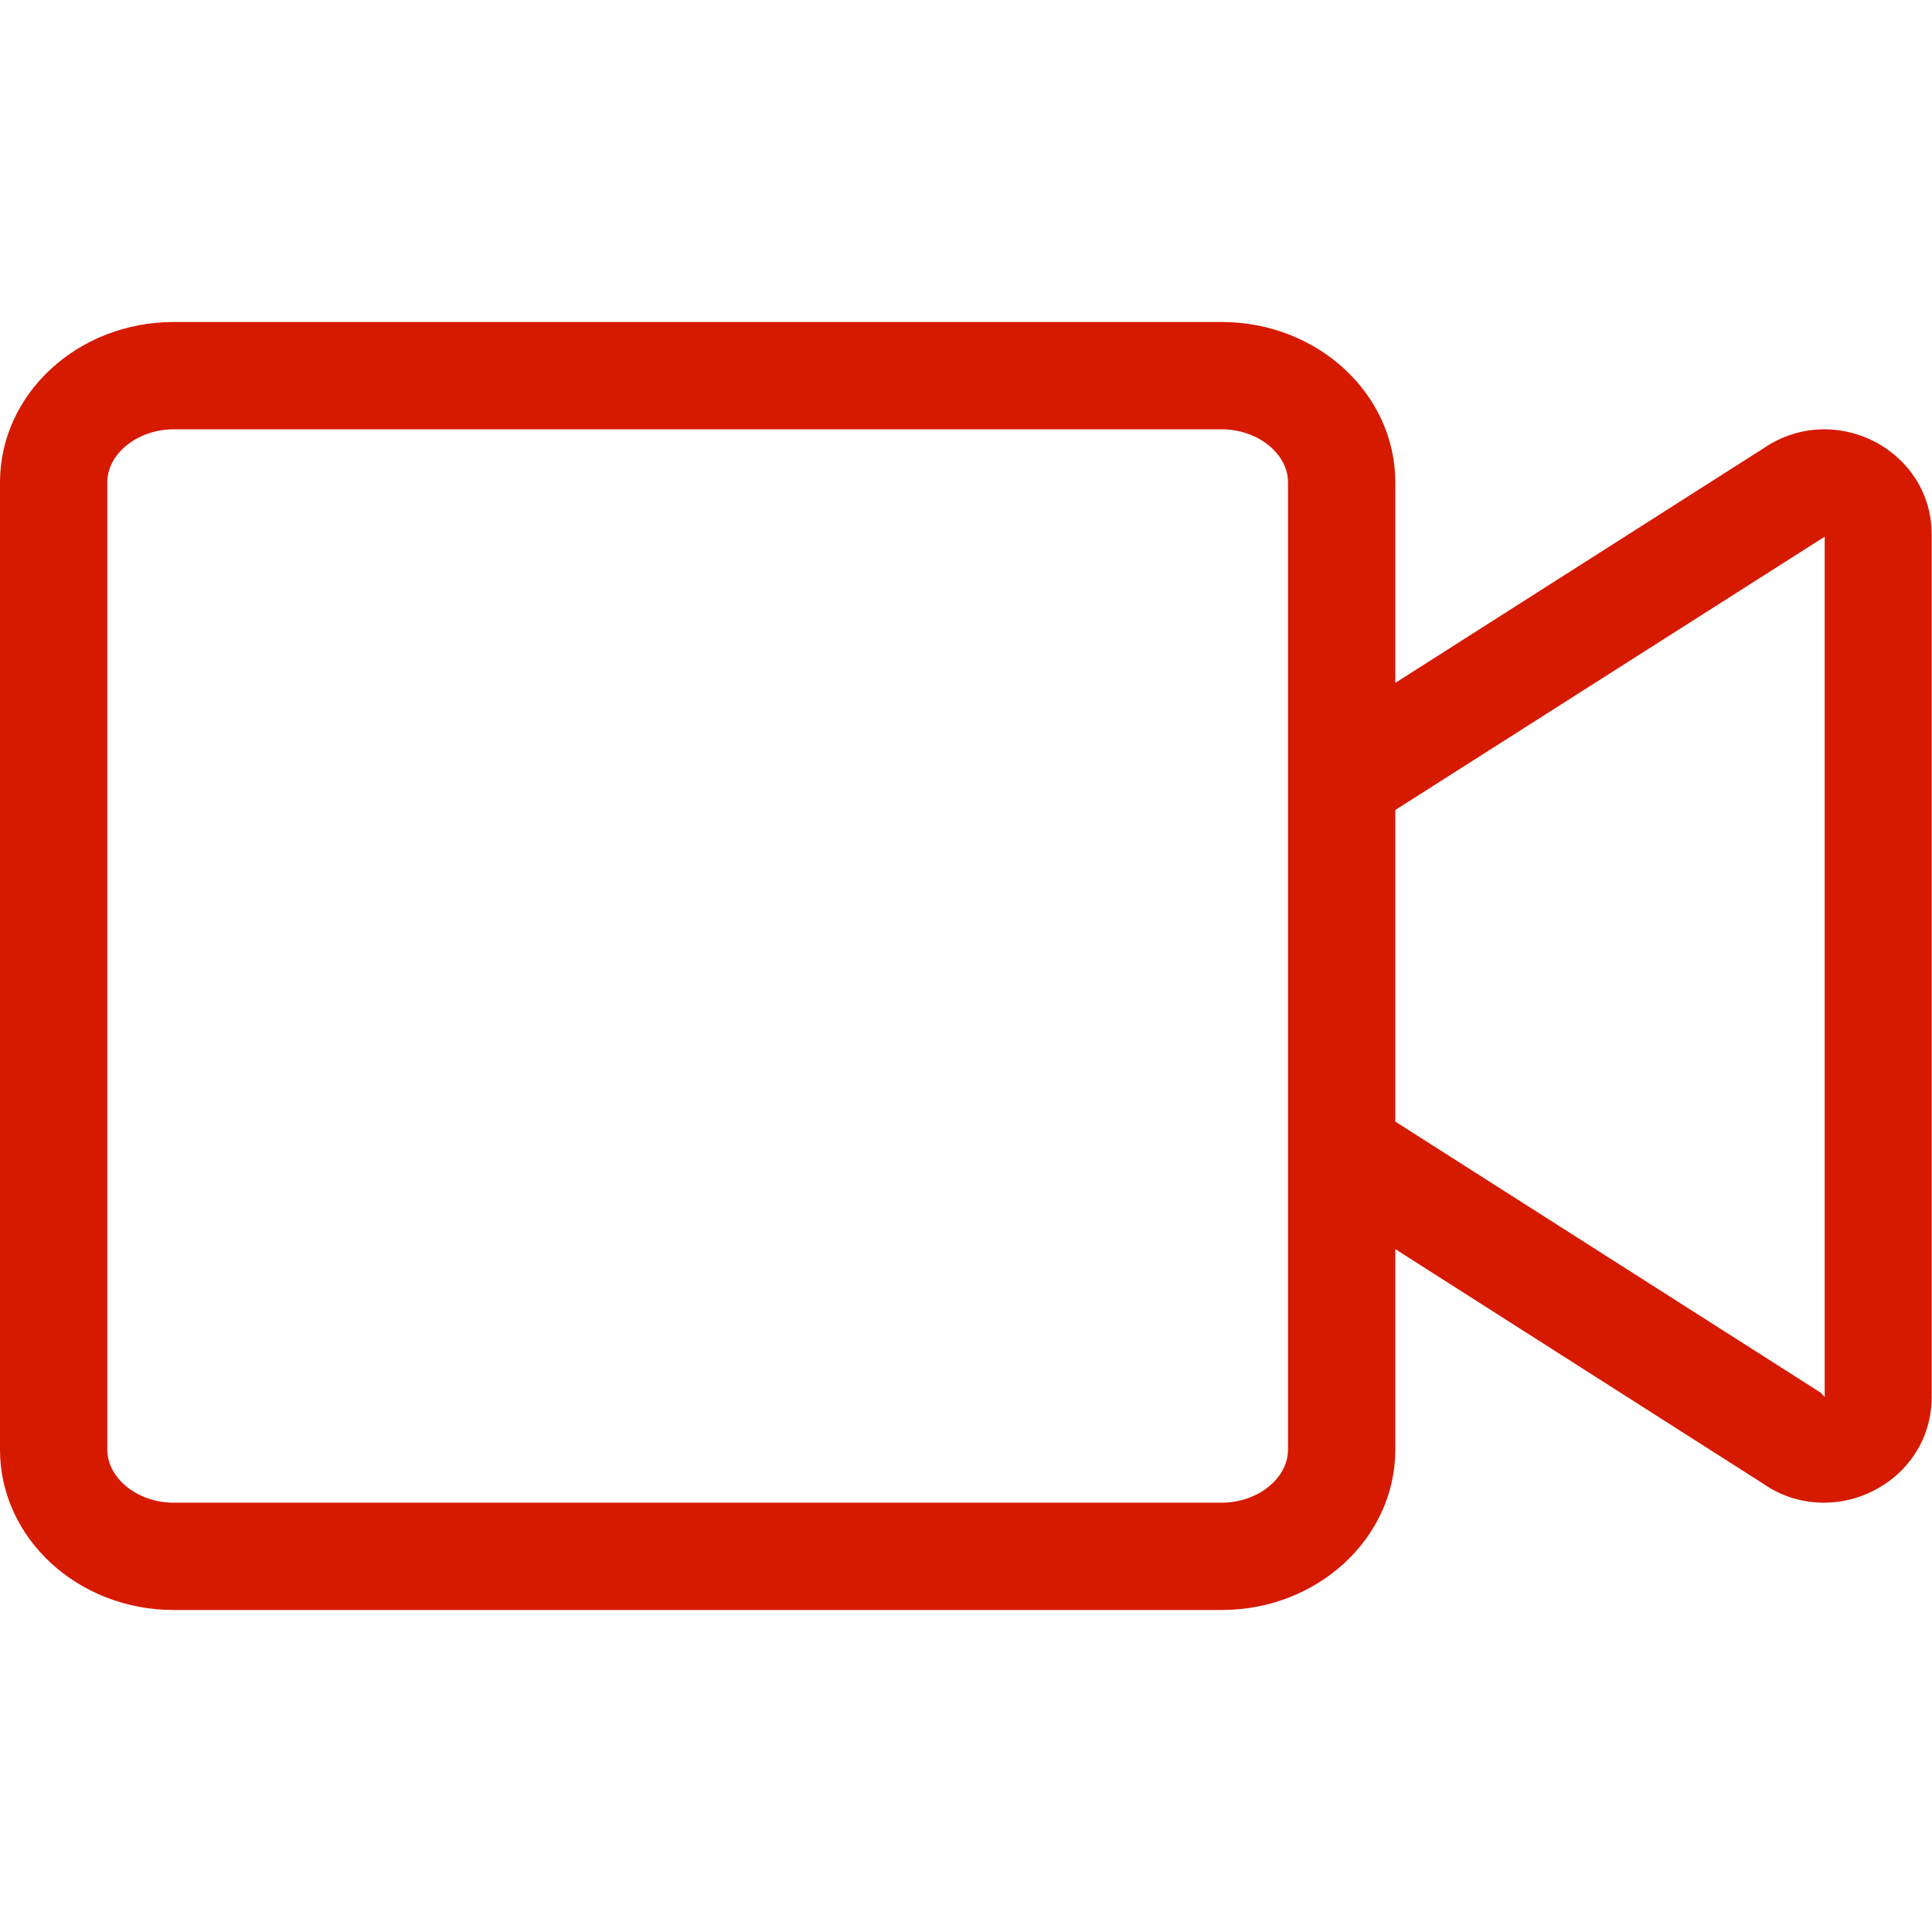
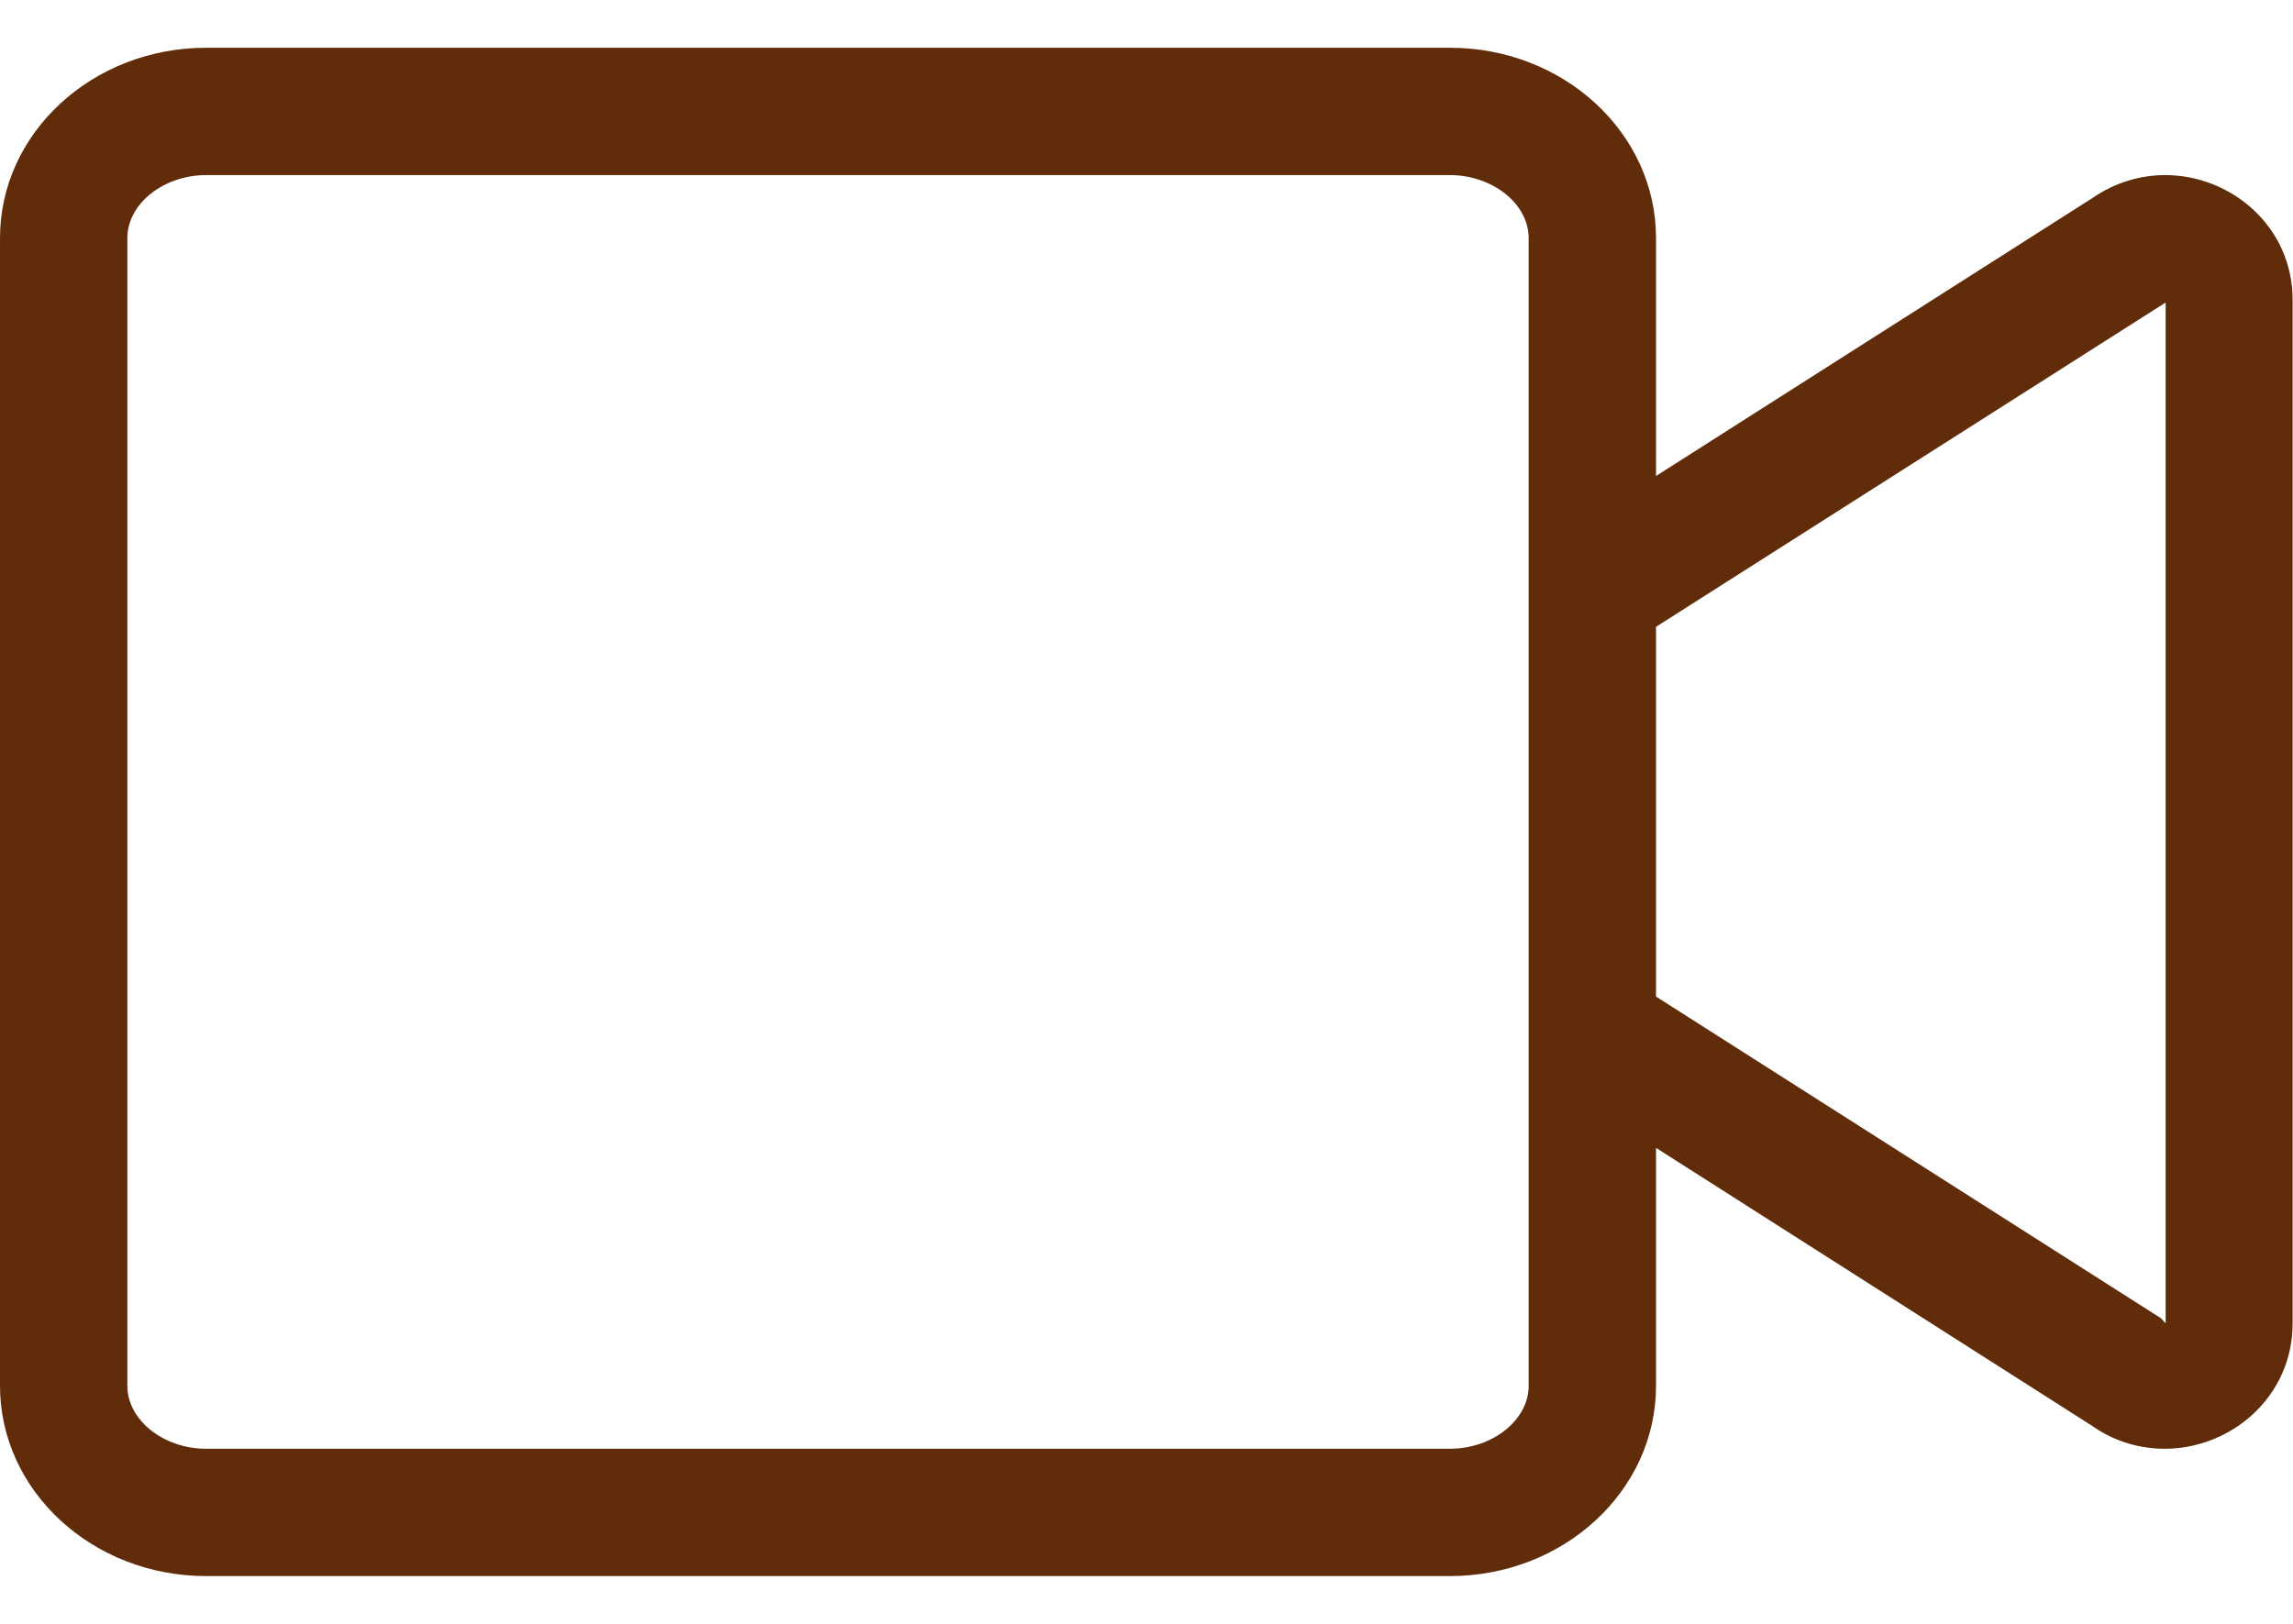
- <svg xmlns="http://www.w3.org/2000/svg" width="24" height="24" viewBox="0 0 24 24" fill="none">
-   <path d="M22.663 5.333C22.404 5.333 22.142 5.408 21.904 5.571L17.333 8.483V5.992C17.333 4.892 16.367 4 15.175 4H2.158C0.967 4 0 4.892 0 5.992V18.008C0 19.108 0.967 20 2.158 20H15.175C16.367 20 17.333 19.108 17.333 18.008V15.517L21.9 18.429C22.137 18.596 22.404 18.667 22.658 18.667C23.35 18.667 23.996 18.125 23.996 17.354V6.646C24 5.875 23.354 5.333 22.663 5.333ZM16 18.008C16 18.367 15.621 18.667 15.175 18.667H2.158C1.712 18.667 1.333 18.367 1.333 18.008V5.992C1.333 5.633 1.712 5.333 2.158 5.333H15.175C15.621 5.333 16 5.633 16 5.992V18.008ZM22.667 17.354L22.617 17.3L17.333 13.933V10.062L22.667 6.667V17.354Z" fill="#D61A00" />
+ <svg xmlns="http://www.w3.org/2000/svg" width="24" height="17" viewBox="0 0 24 17" fill="none">
+   <path id="Vector" d="M22.663 1.833C22.404 1.833 22.142 1.908 21.904 2.071L17.333 4.983V2.492C17.333 1.392 16.367 0.5 15.175 0.5H2.158C0.967 0.5 0 1.392 0 2.492V14.508C0 15.608 0.967 16.5 2.158 16.5H15.175C16.367 16.5 17.333 15.608 17.333 14.508V12.017L21.9 14.929C22.137 15.096 22.404 15.167 22.658 15.167C23.35 15.167 23.996 14.625 23.996 13.854V3.146C24 2.375 23.354 1.833 22.663 1.833ZM16 14.508C16 14.867 15.621 15.167 15.175 15.167H2.158C1.712 15.167 1.333 14.867 1.333 14.508V2.492C1.333 2.133 1.712 1.833 2.158 1.833H15.175C15.621 1.833 16 2.133 16 2.492V14.508ZM22.667 13.854L22.617 13.8L17.333 10.433V6.562L22.667 3.167V13.854Z" fill="#602C0A" />
</svg>
